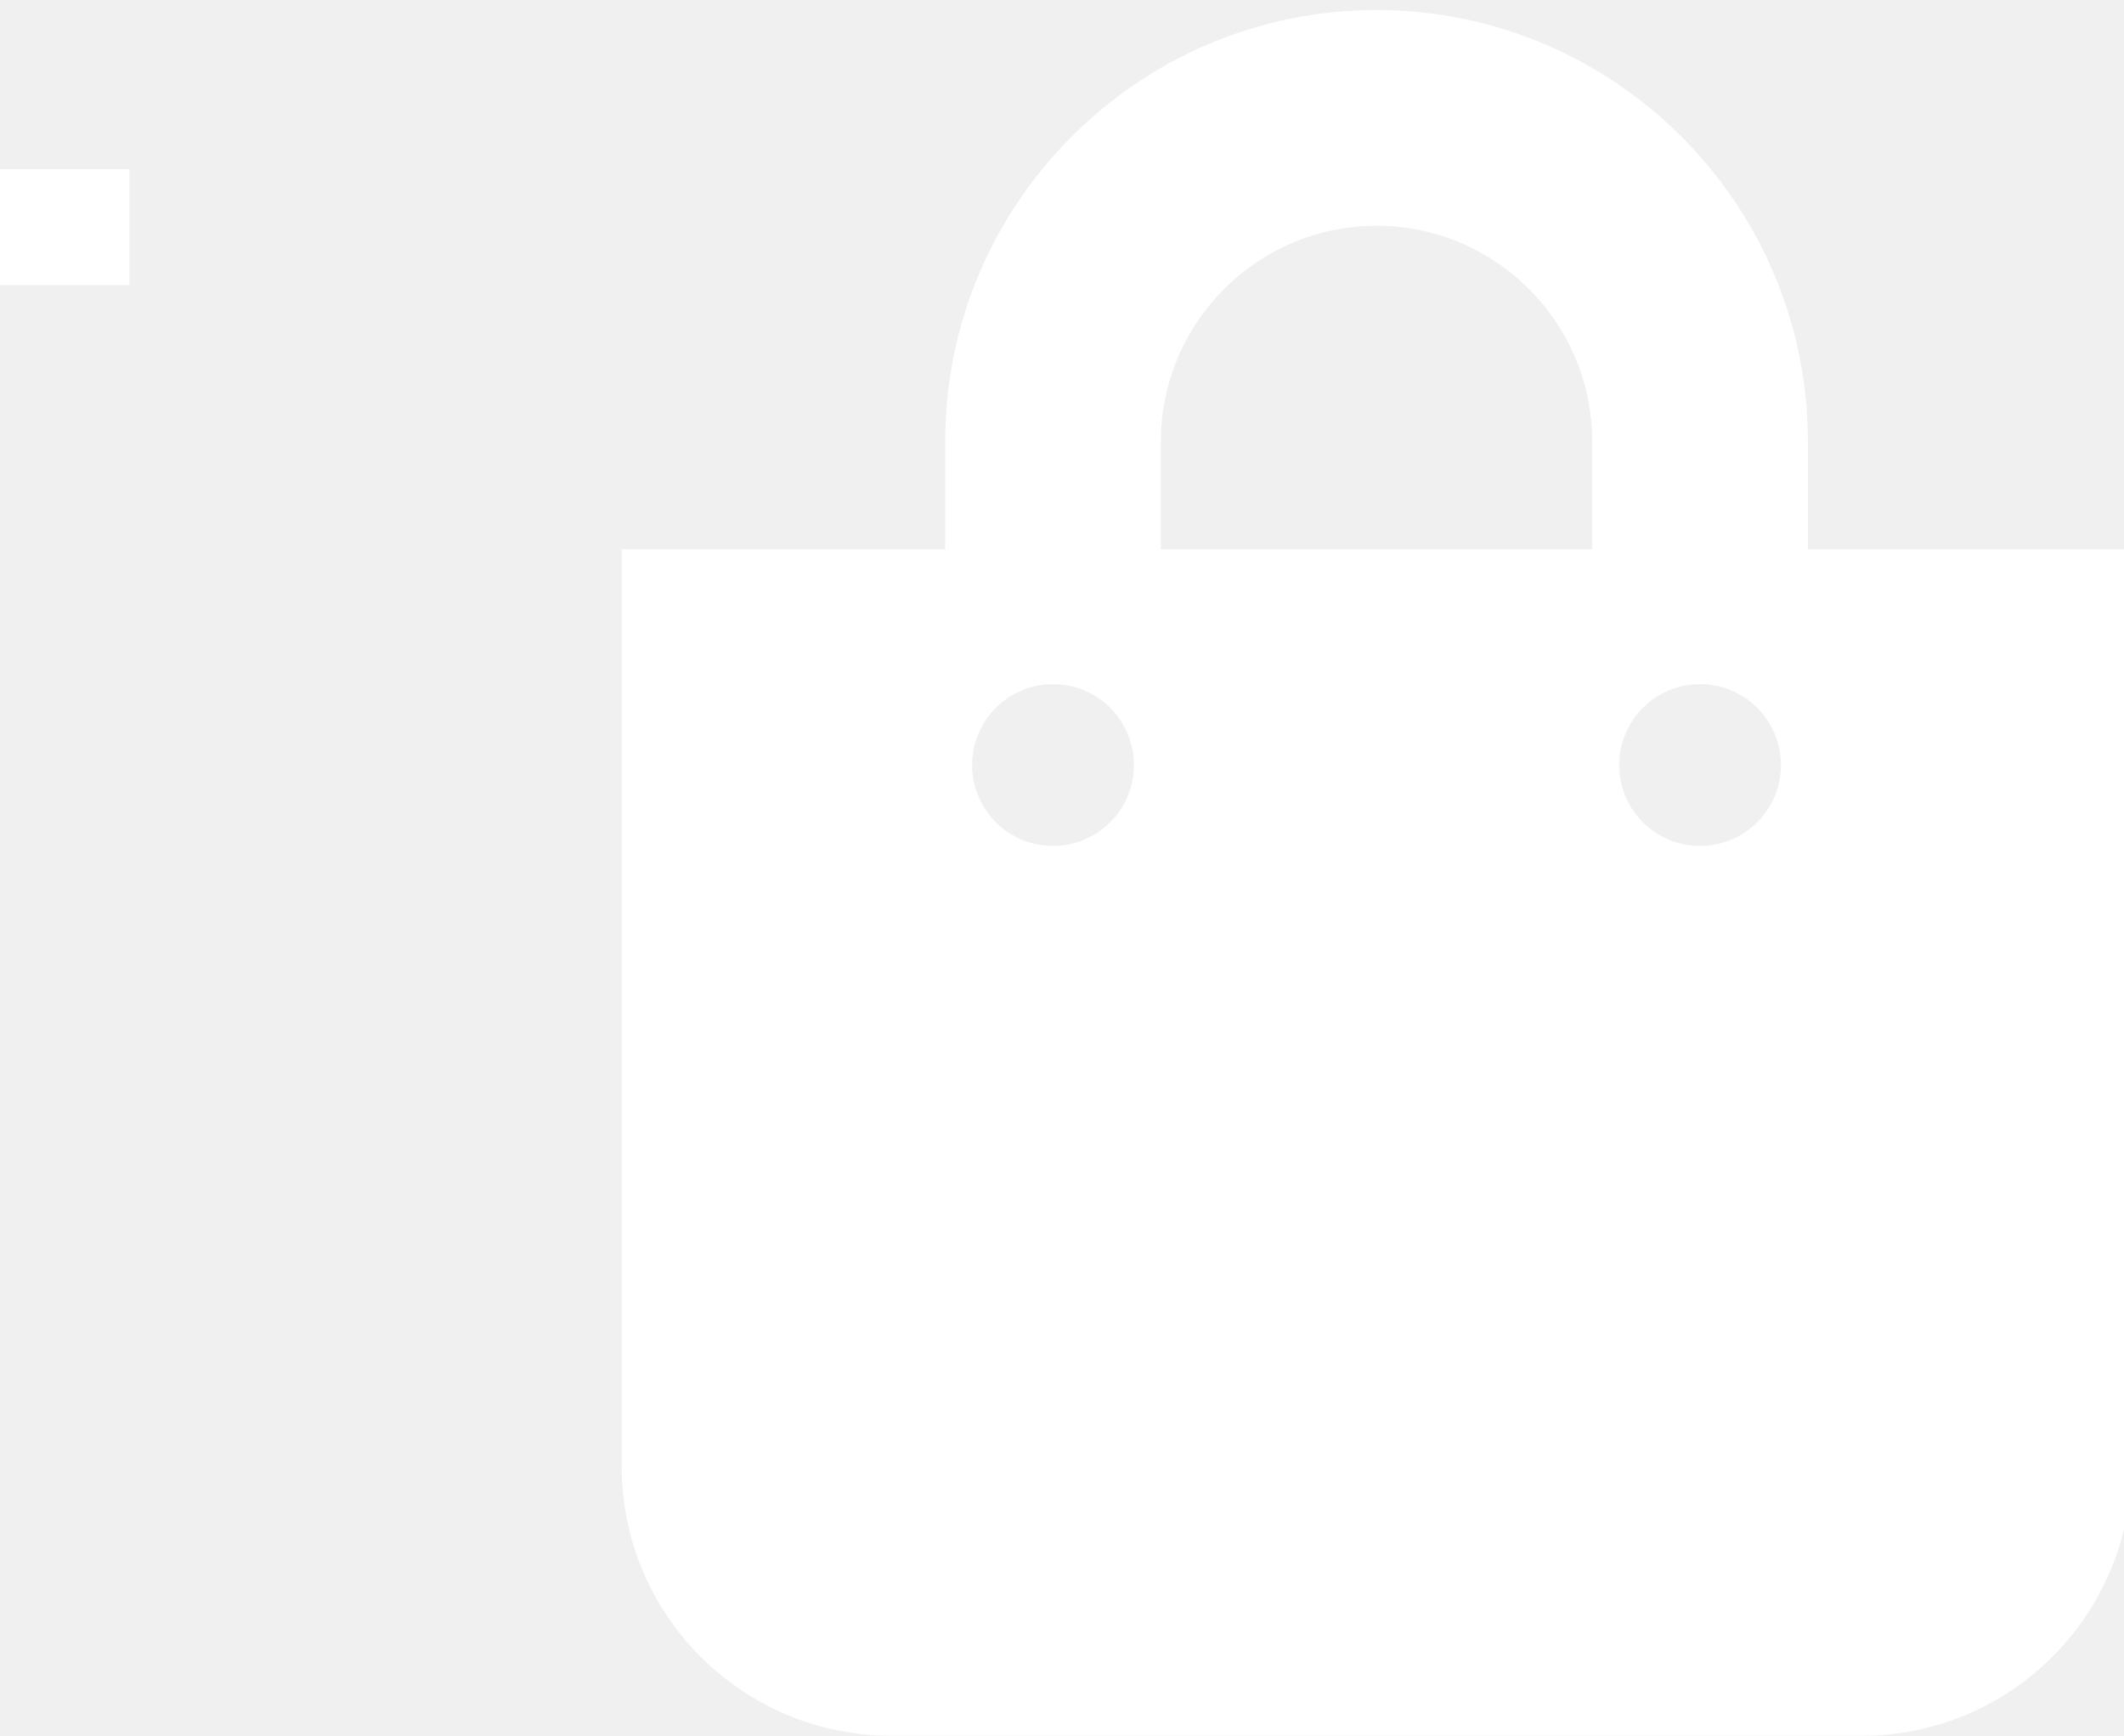
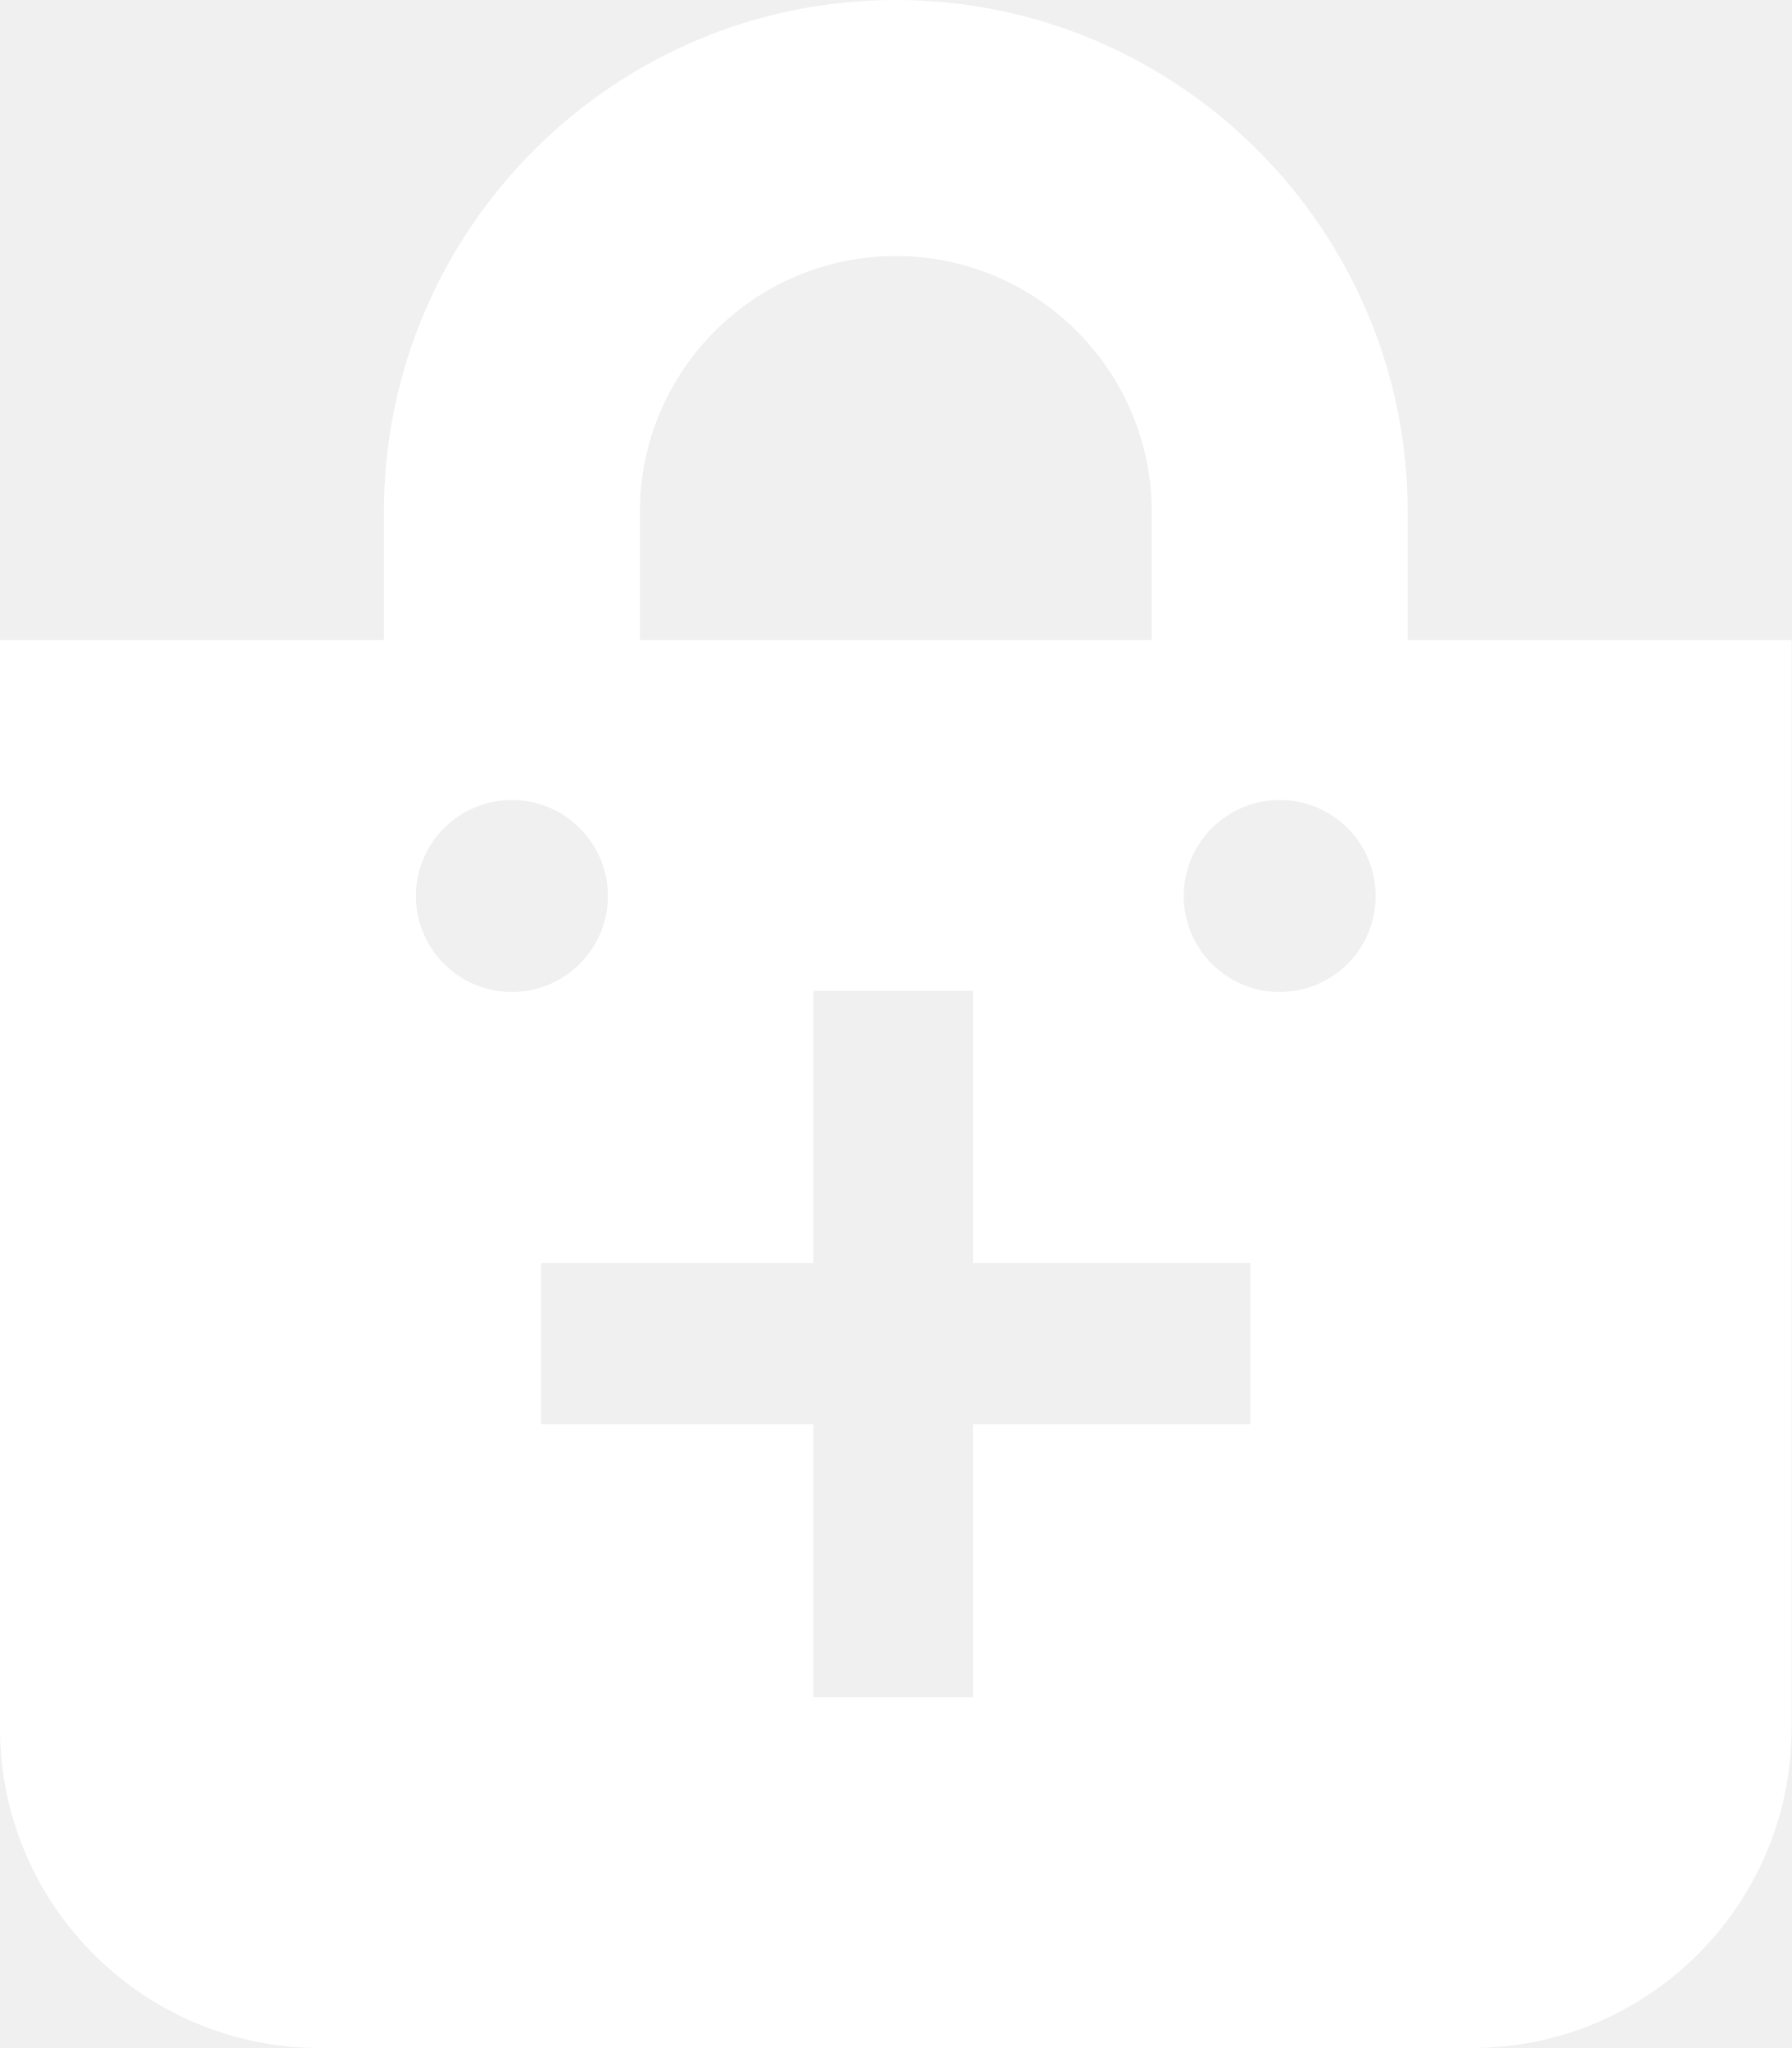
- <svg xmlns="http://www.w3.org/2000/svg" aria-hidden="true" focusable="false" data-prefix="fas" data-icon="shopping-bag" class="svg-inline--fa fa-shopping-bag fa-w-14" role="img" viewBox="0 0 492 402" version="1.1" id="svg928" width="492" height="402">
-   <defs id="defs932" />
-   <path d="M 418.776,127.224 V 102.245 c 0,-55.096 -44.824,-99.918 -99.918,-99.918 -55.096,0 -99.918,44.823 -99.918,99.918 v 24.98 H 144 V 339.551 C 144,374.041 171.959,402 206.449,402 h 224.816 c 34.49,0 62.449,-27.959 62.449,-62.449 V 127.224 Z M 268.898,102.245 c 0,-27.548 22.411,-49.959 49.959,-49.959 27.548,0 49.959,22.411 49.959,49.959 v 24.98 h -99.918 z m 124.898,93.673 c -10.347,0 -18.735,-8.388 -18.735,-18.735 0,-10.347 8.388,-18.735 18.735,-18.735 10.347,0 18.735,8.388 18.735,18.735 0,10.347 -8.388,18.735 -18.735,18.735 z m -149.878,0 c -10.347,0 -18.735,-8.388 -18.735,-18.735 0,-10.347 8.388,-18.735 18.735,-18.735 10.347,0 18.735,8.388 18.735,18.735 0,10.347 -8.388,18.735 -18.735,18.735 z" id="path926" style="fill:#ffffff;stroke-width:0.781" />
-   <text xml:space="preserve" style="font-style:normal;font-variant:normal;font-weight:normal;font-stretch:normal;font-size:250.996px;line-height:1.25;font-family:Oxygen-Sans;-inkscape-font-specification:Oxygen-Sans;letter-spacing:0px;word-spacing:0px;fill:#ffffff;fill-opacity:1;stroke:none;stroke-width:1.307;" x="67.117" y="141.079" id="text938">
-     <tspan id="tspan936" x="67.117" y="141.079" style="font-style:normal;font-variant:normal;font-weight:bold;font-stretch:normal;font-size:250.996px;font-family:'Tlwg Typo';-inkscape-font-specification:'Tlwg Typo Bold';text-align:center;text-anchor:middle;fill:#ffffff;stroke-width:1.307;">+</tspan>
-   </text>
+ <svg xmlns="http://www.w3.org/2000/svg" aria-hidden="true" focusable="false" data-prefix="fas" data-icon="shopping-bag" class="svg-inline--fa fa-shopping-bag fa-w-14" role="img" viewBox="0 0 448 512" version="1.1" id="svg5245">
+   <defs id="defs5249" />
+   <g aria-label="+" style="font-style:normal;font-variant:normal;font-weight:normal;font-stretch:normal;font-size:575.201px;line-height:1.25;font-family:'Abyssinica SIL';-inkscape-font-specification:'Abyssinica SIL';letter-spacing:0px;word-spacing:0px;fill:#ffffff;fill-opacity:1;stroke:none;stroke-width:14.38;fill-rule:evenodd" id="text5274" transform="translate(11.02246,-45.75391)">
+     <path id="path5276" style="font-style:normal;font-variant:normal;font-weight:normal;font-stretch:normal;font-family:'Abyssinica SIL';-inkscape-font-specification:'Abyssinica SIL';fill:#ffffff;stroke-width:9.5;fill-rule:evenodd" d="m 192.383,293.435 v 68.095 H 124.288 v 40.262 h 68.095 v 68.281 h 39.892 v -68.281 h 69.393 v -40.262 h -69.393 v -68.095 z m 148.595,-87.681 v -32 c 0,-70.58 -57.421,-128 -128,-128 -70.58,0 -128,57.42 -128,128 v 32 h -96 v 272 c 0,44.183 35.817,80 80,80 H 356.978 c 44.183,0 80,-35.817 80,-80 v -272 z m -192,-32 c 0,-35.29 28.71,-64 64,-64 35.29,0 64,28.71 64,64 v 32 h -128 z m 160,120 c -13.255,0 -24,-10.745 -24,-24 0,-13.255 10.745,-24 24,-24 13.255,0 24,10.745 24,24 0,13.255 -10.745,24 -24,24 z m -192,0 c -13.255,0 -24,-10.745 -24,-24 0,-13.255 10.745,-24 24,-24 13.255,0 24,10.745 24,24 0,13.255 -10.745,24 -24,24 z" />
+   </g>
</svg>
